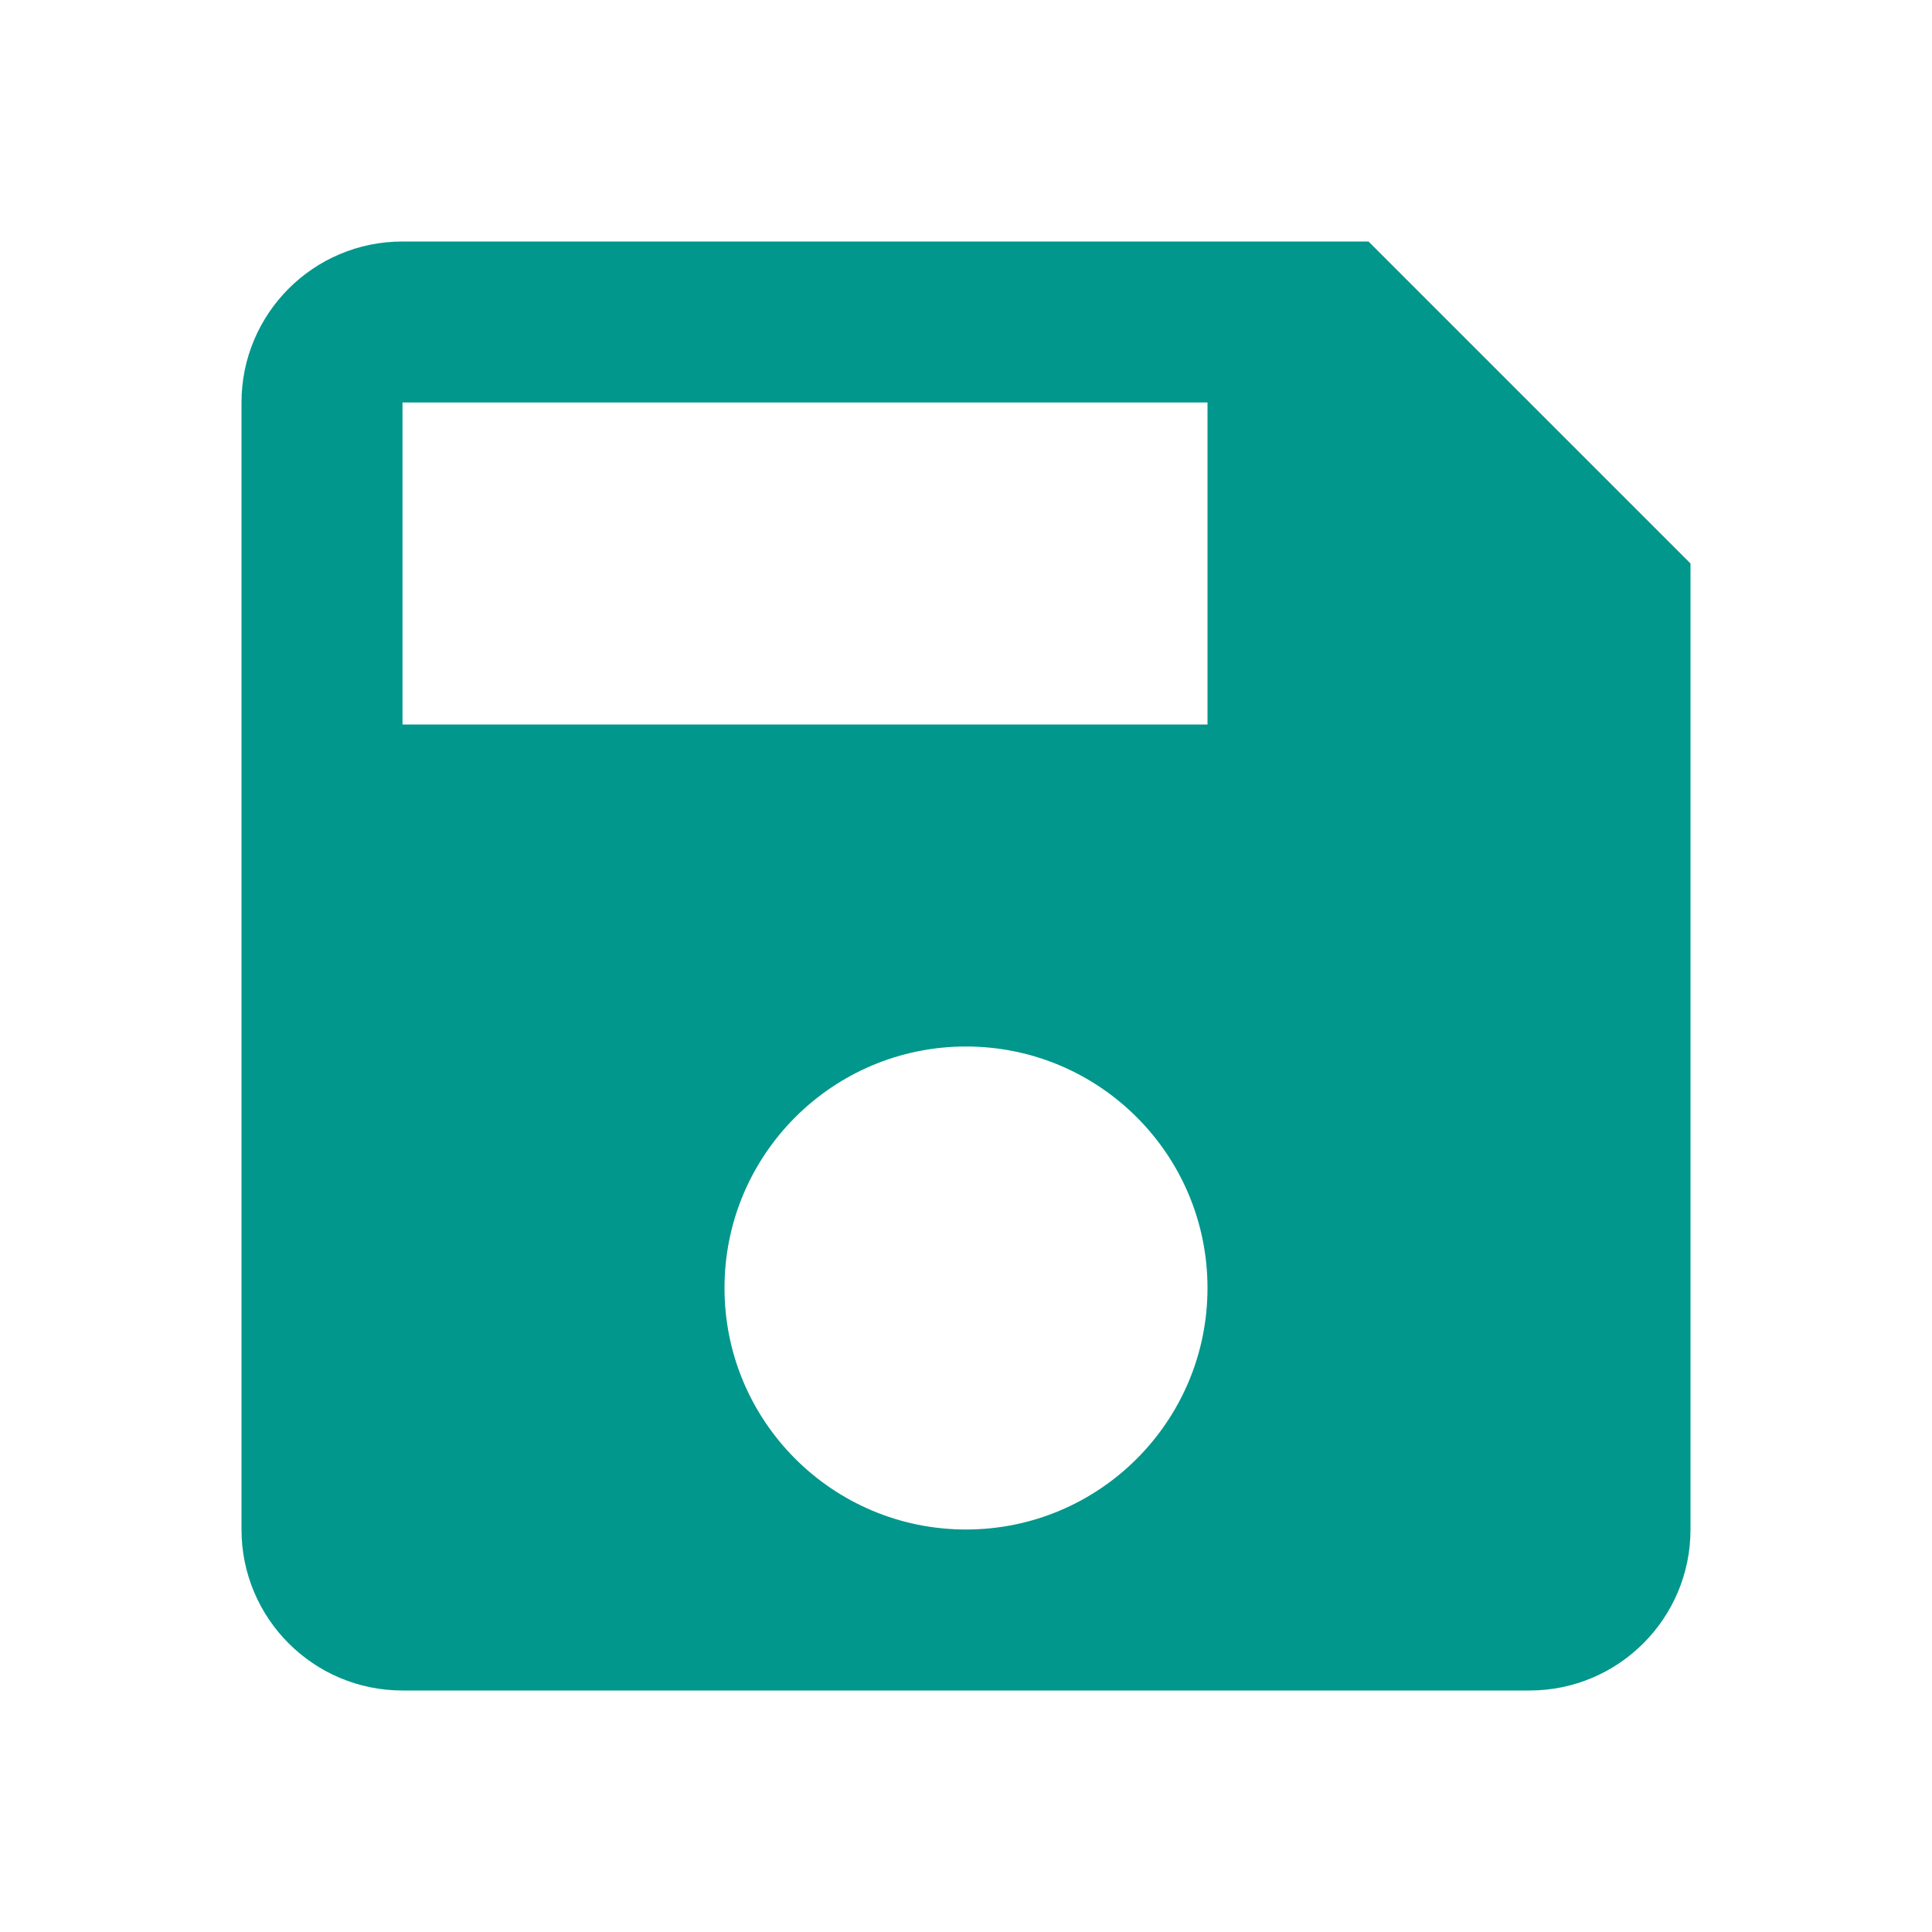
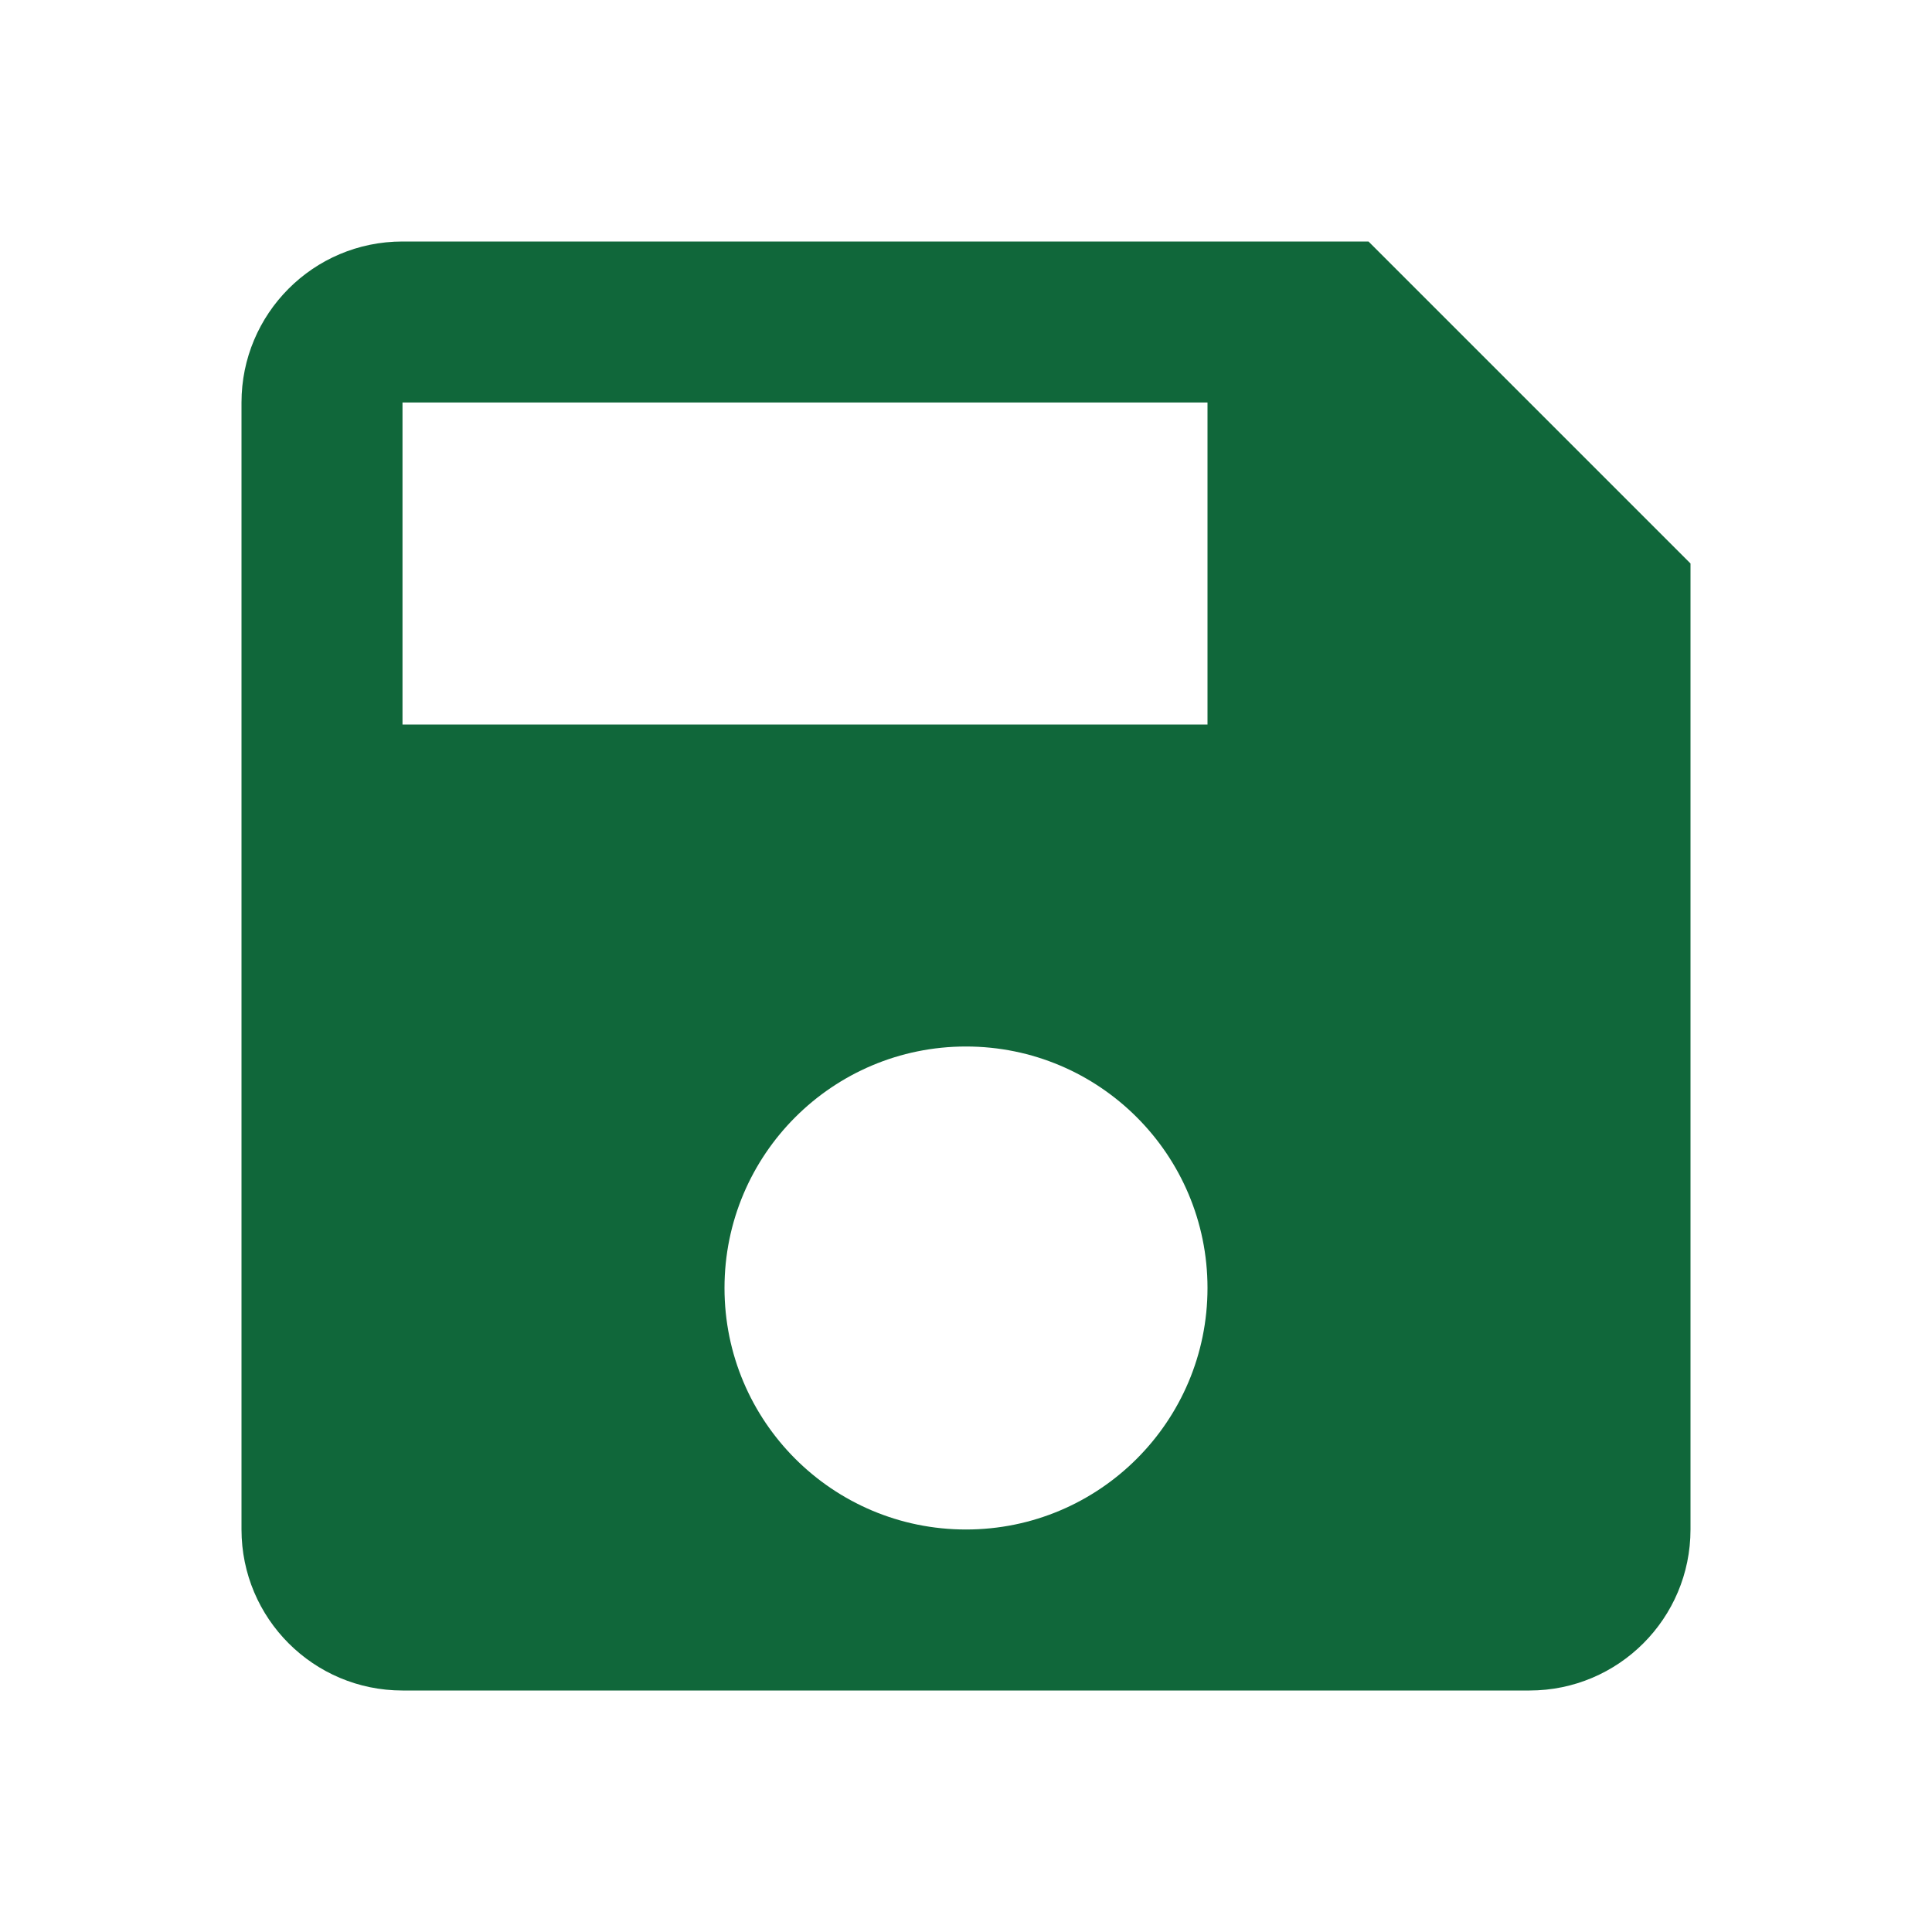
<svg style="width:24px;height:24px" viewBox="0 0 24 24">
-   <path fill="#01978C" d="M15,9H5V5H15M12,19A3,3 0 0,1 9,16A3,3 0 0,1 12,13A3,3 0 0,1 15,16A3,3 0 0,1 12,19M17,3H5C3.89,3 3,3.9 3,5V19A2,2 0 0,0 5,21H19A2,2 0 0,0 21,19V7L17,3Z" />
+   <path fill="#10673a" d="M15,9H5V5H15M12,19A3,3 0 0,1 9,16A3,3 0 0,1 12,13A3,3 0 0,1 15,16A3,3 0 0,1 12,19M17,3H5C3.89,3 3,3.9 3,5V19A2,2 0 0,0 5,21H19A2,2 0 0,0 21,19V7L17,3Z" />
</svg>
